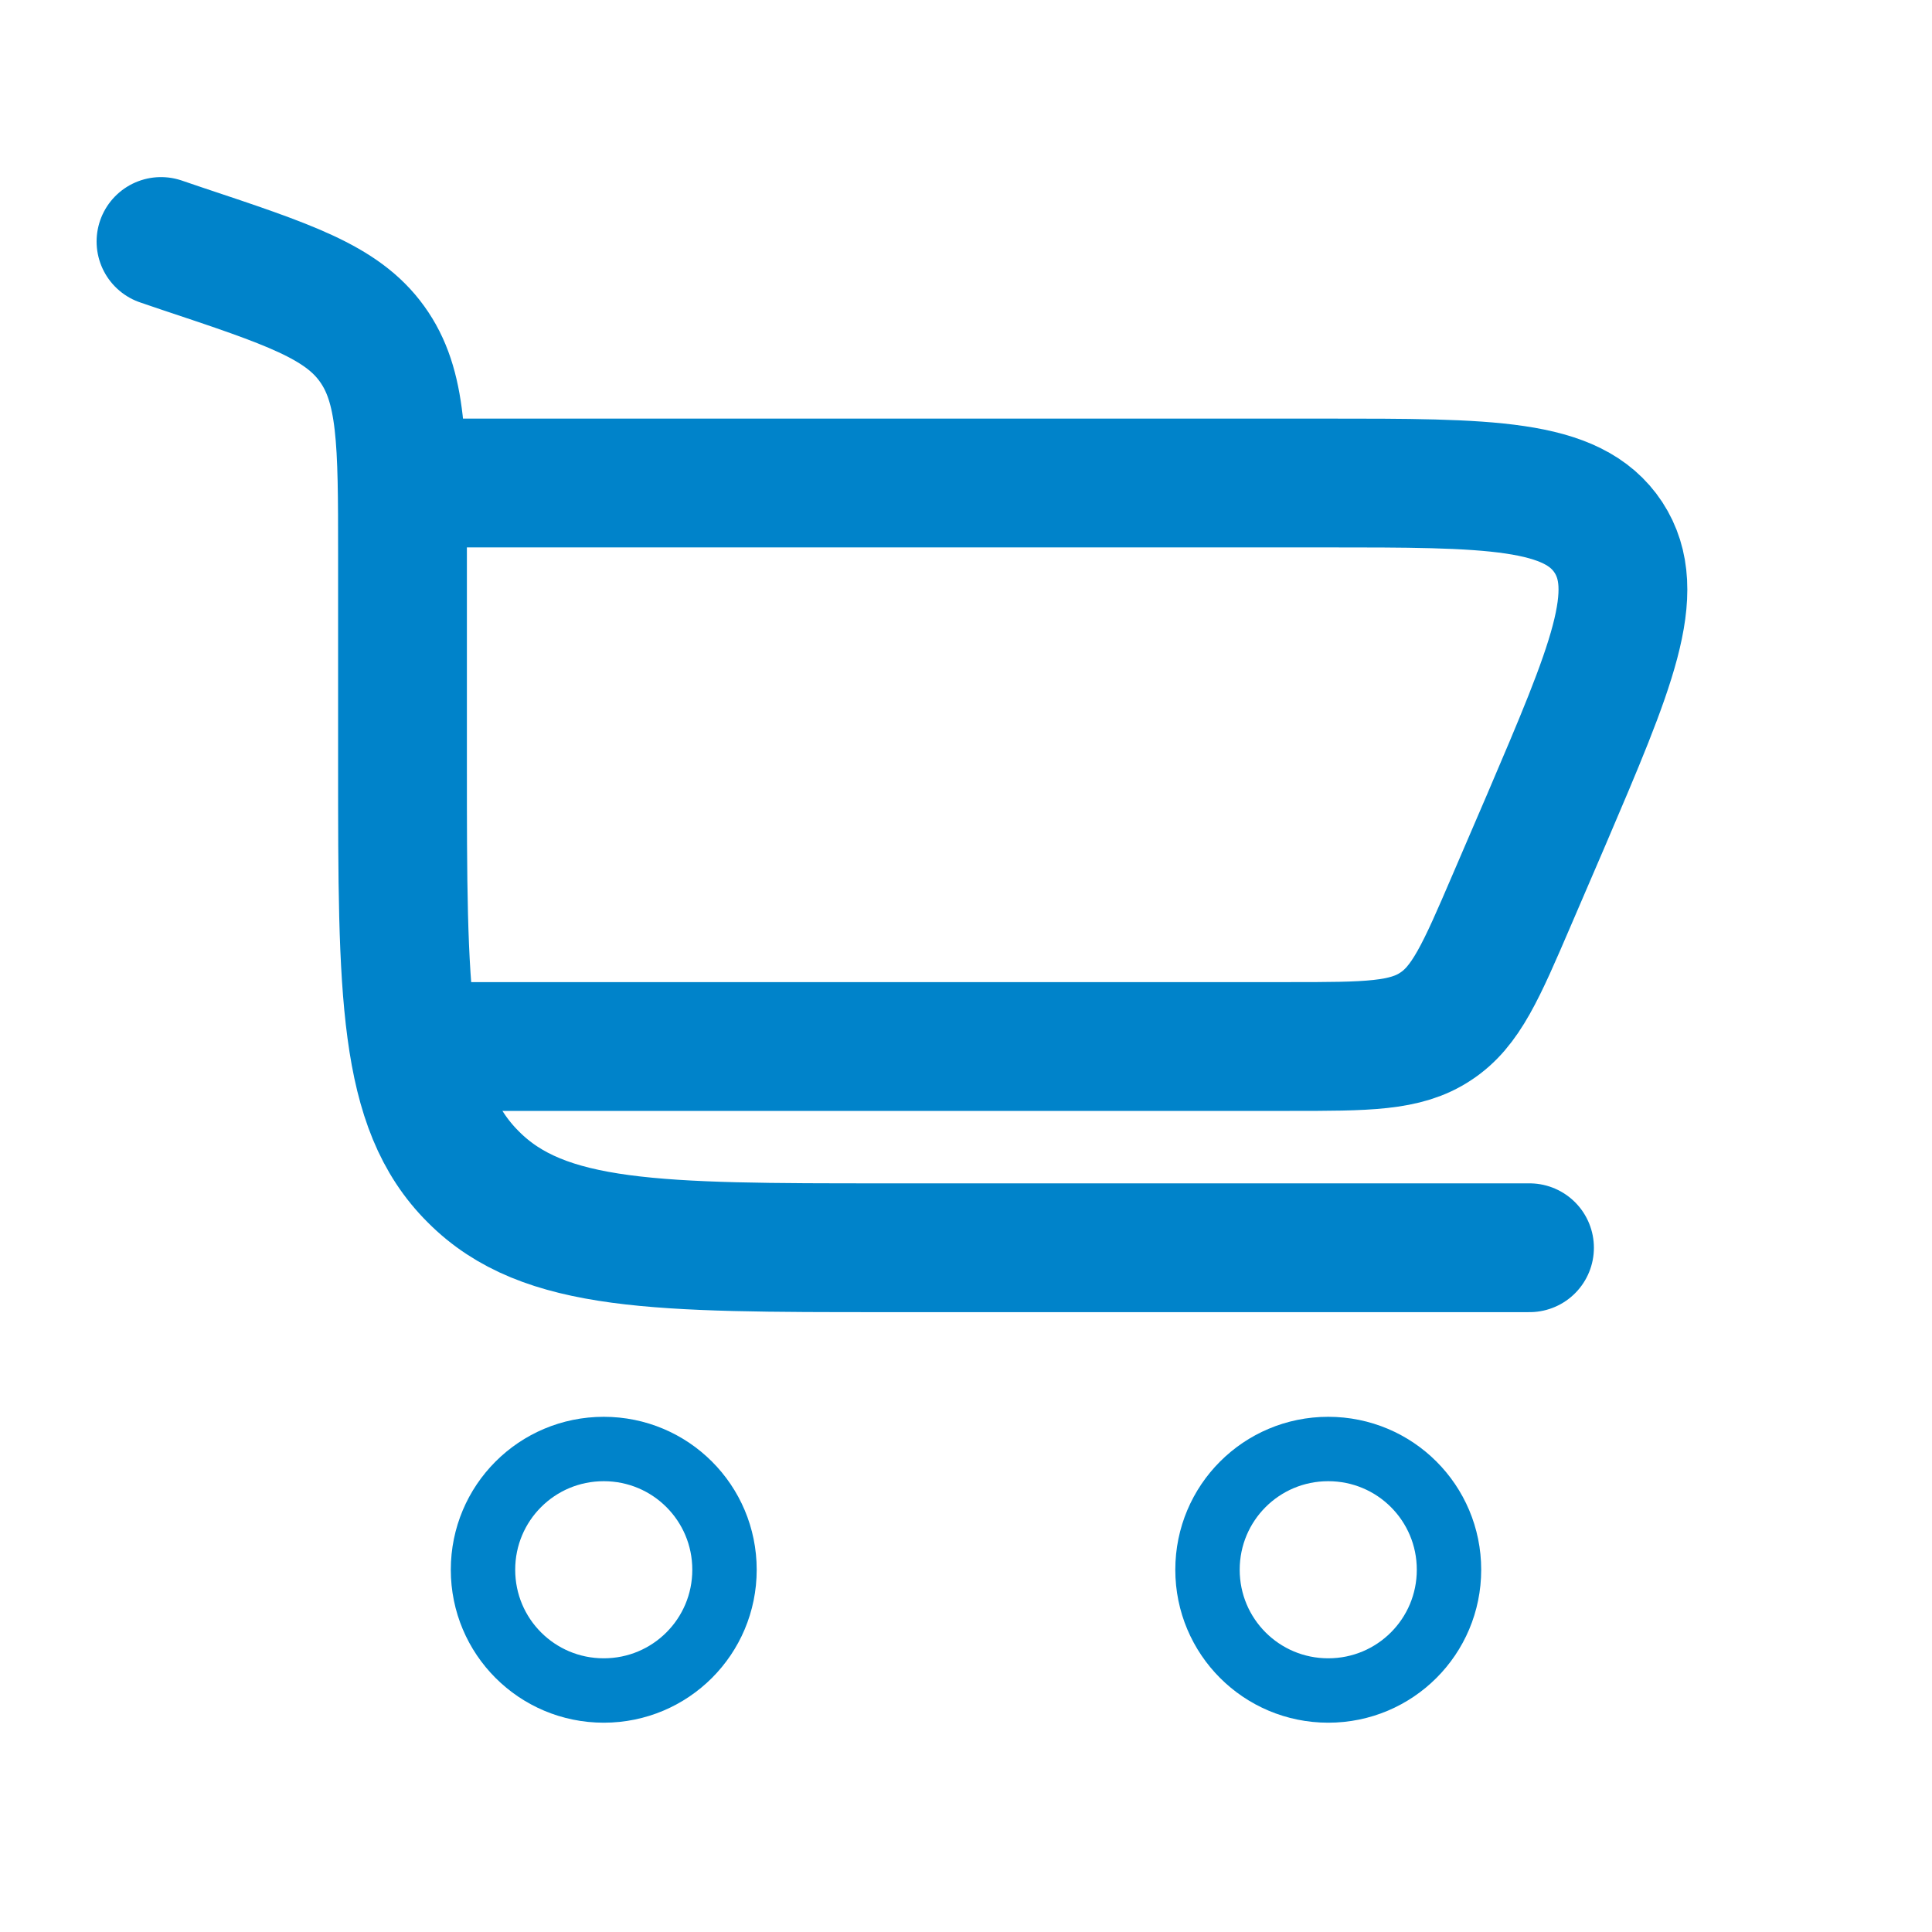
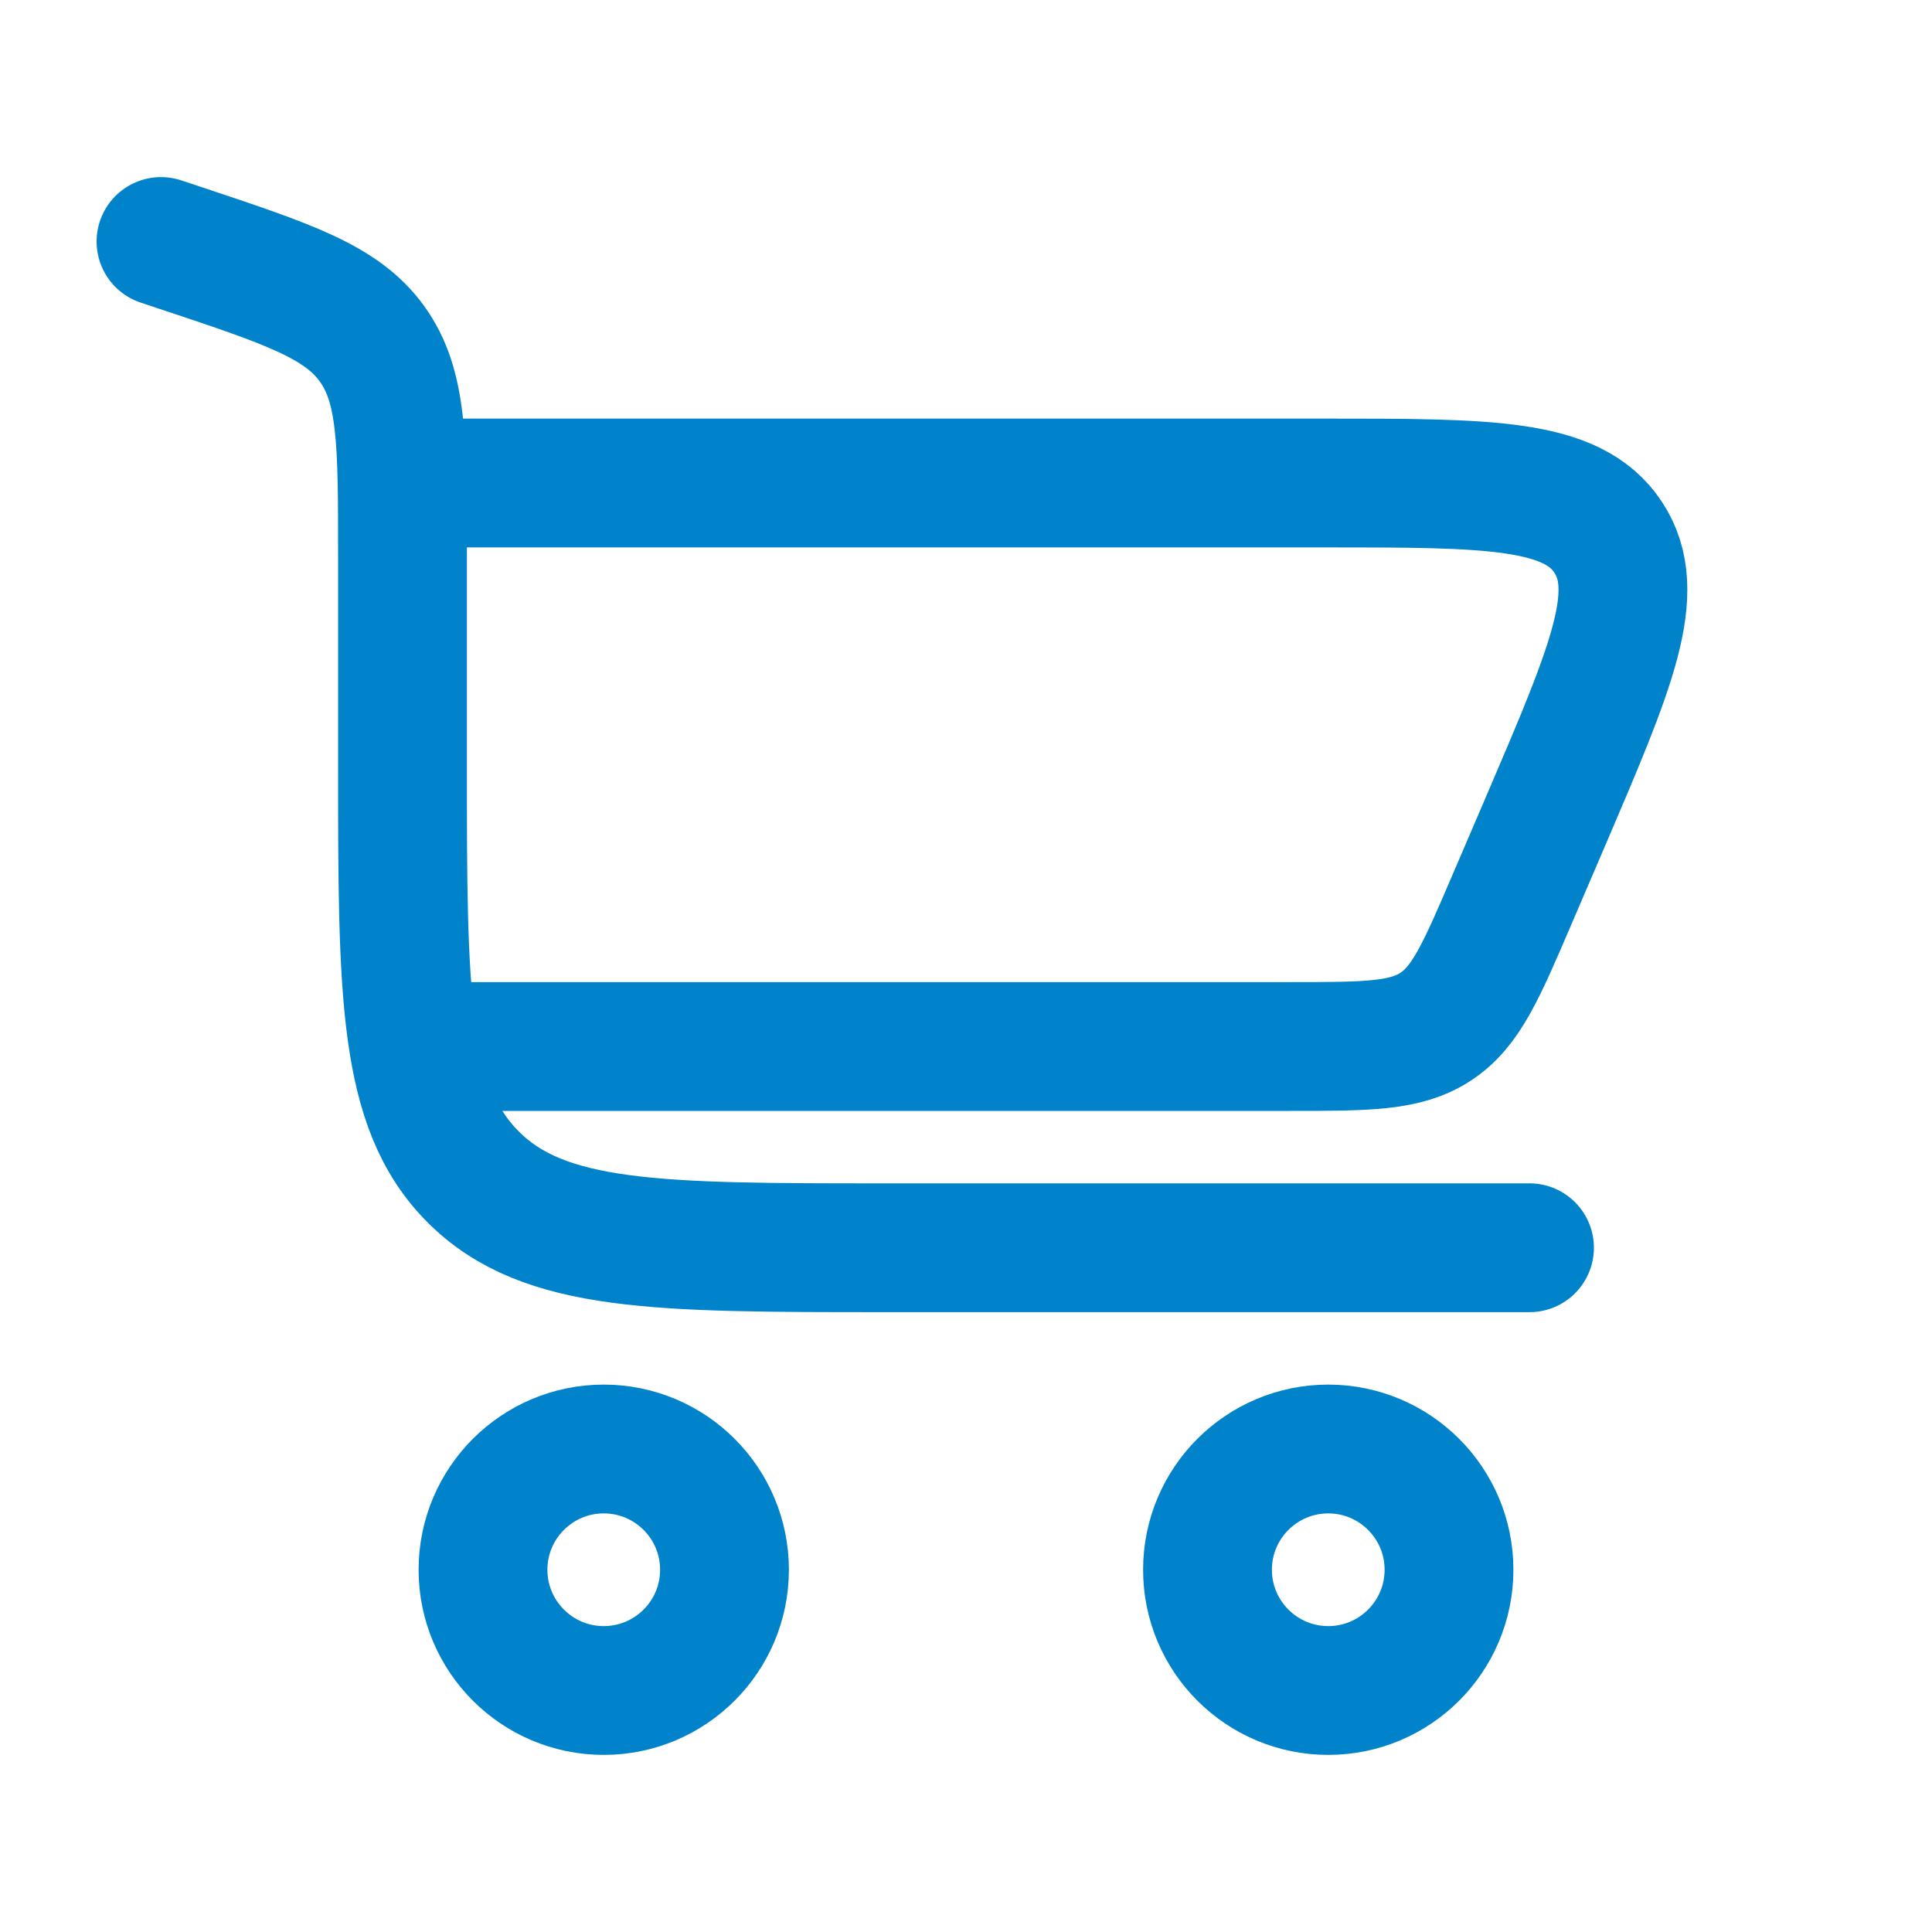
- <svg xmlns="http://www.w3.org/2000/svg" viewBox="0 0 48 48" fill="none">
-   <path d="M4 6L4.53 6.18C7.17 7.06 8.49 7.5 9.24 8.54C10 9.59 10 10.98 10 13.77V19C10 24.66 10 27.49 11.76 29.24C13.51 31 16.34 31 22 31H38" stroke="#0083CA" stroke-width="3.2" stroke-linecap="round" />
-   <path d="M15 36C16.66 36 18 37.34 18 39C18 40.66 16.66 42 15 42C13.34 42 12 40.66 12 39C12 37.34 13.34 36 15 36Z" stroke="#0083CA" stroke-width="1.6" />
-   <path d="M33 36C34.66 36 36 37.34 36 39C36 40.66 34.66 42 33 42C31.34 42 30 40.66 30 39C30 37.34 31.34 36 33 36Z" stroke="#0083CA" stroke-width="1.6" />
-   <path d="M10 12H32.9C37.01 12 39.07 12 39.96 13.35C40.84 14.7 40.03 16.59 38.42 20.36L37.56 22.36C36.8 24.13 36.42 25.01 35.67 25.5C34.92 26 33.96 26 32.04 26H10" stroke="#0083CA" stroke-width="3.2" />
+ <svg xmlns="http://www.w3.org/2000/svg" viewBox="0 0 24 24" fill="none">
+   <path d="M2 3L2.265 3.088C3.585 3.528 4.245 3.748 4.622 4.272C5 4.796 5 5.492 5 6.883V9.5C5 12.328 5 13.743 5.879 14.621C6.757 15.5 8.172 15.5 11 15.5H19" stroke="#0083CA" stroke-width="1.6" stroke-linecap="round" />
+   <path d="M7.5 18C8.328 18 9 18.672 9 19.5C9 20.328 8.328 21 7.5 21C6.672 21 6 20.328 6 19.5C6 18.672 6.672 18 7.5 18Z" stroke="#0083CA" stroke-width="1.6" />
+   <path d="M16.5 18C17.328 18 18 18.672 18 19.5C18 20.328 17.328 21 16.5 21C15.672 21 15 20.328 15 19.5C15 18.672 15.672 18 16.5 18Z" stroke="#0083CA" stroke-width="1.6" />
+   <path d="M5 6H16.45C18.505 6 19.533 6 19.977 6.674C20.422 7.349 20.017 8.293 19.208 10.182L18.779 11.182C18.401 12.064 18.212 12.505 17.837 12.752C17.461 13 16.981 13 16.022 13H5" stroke="#0083CA" stroke-width="1.6" />
</svg>
